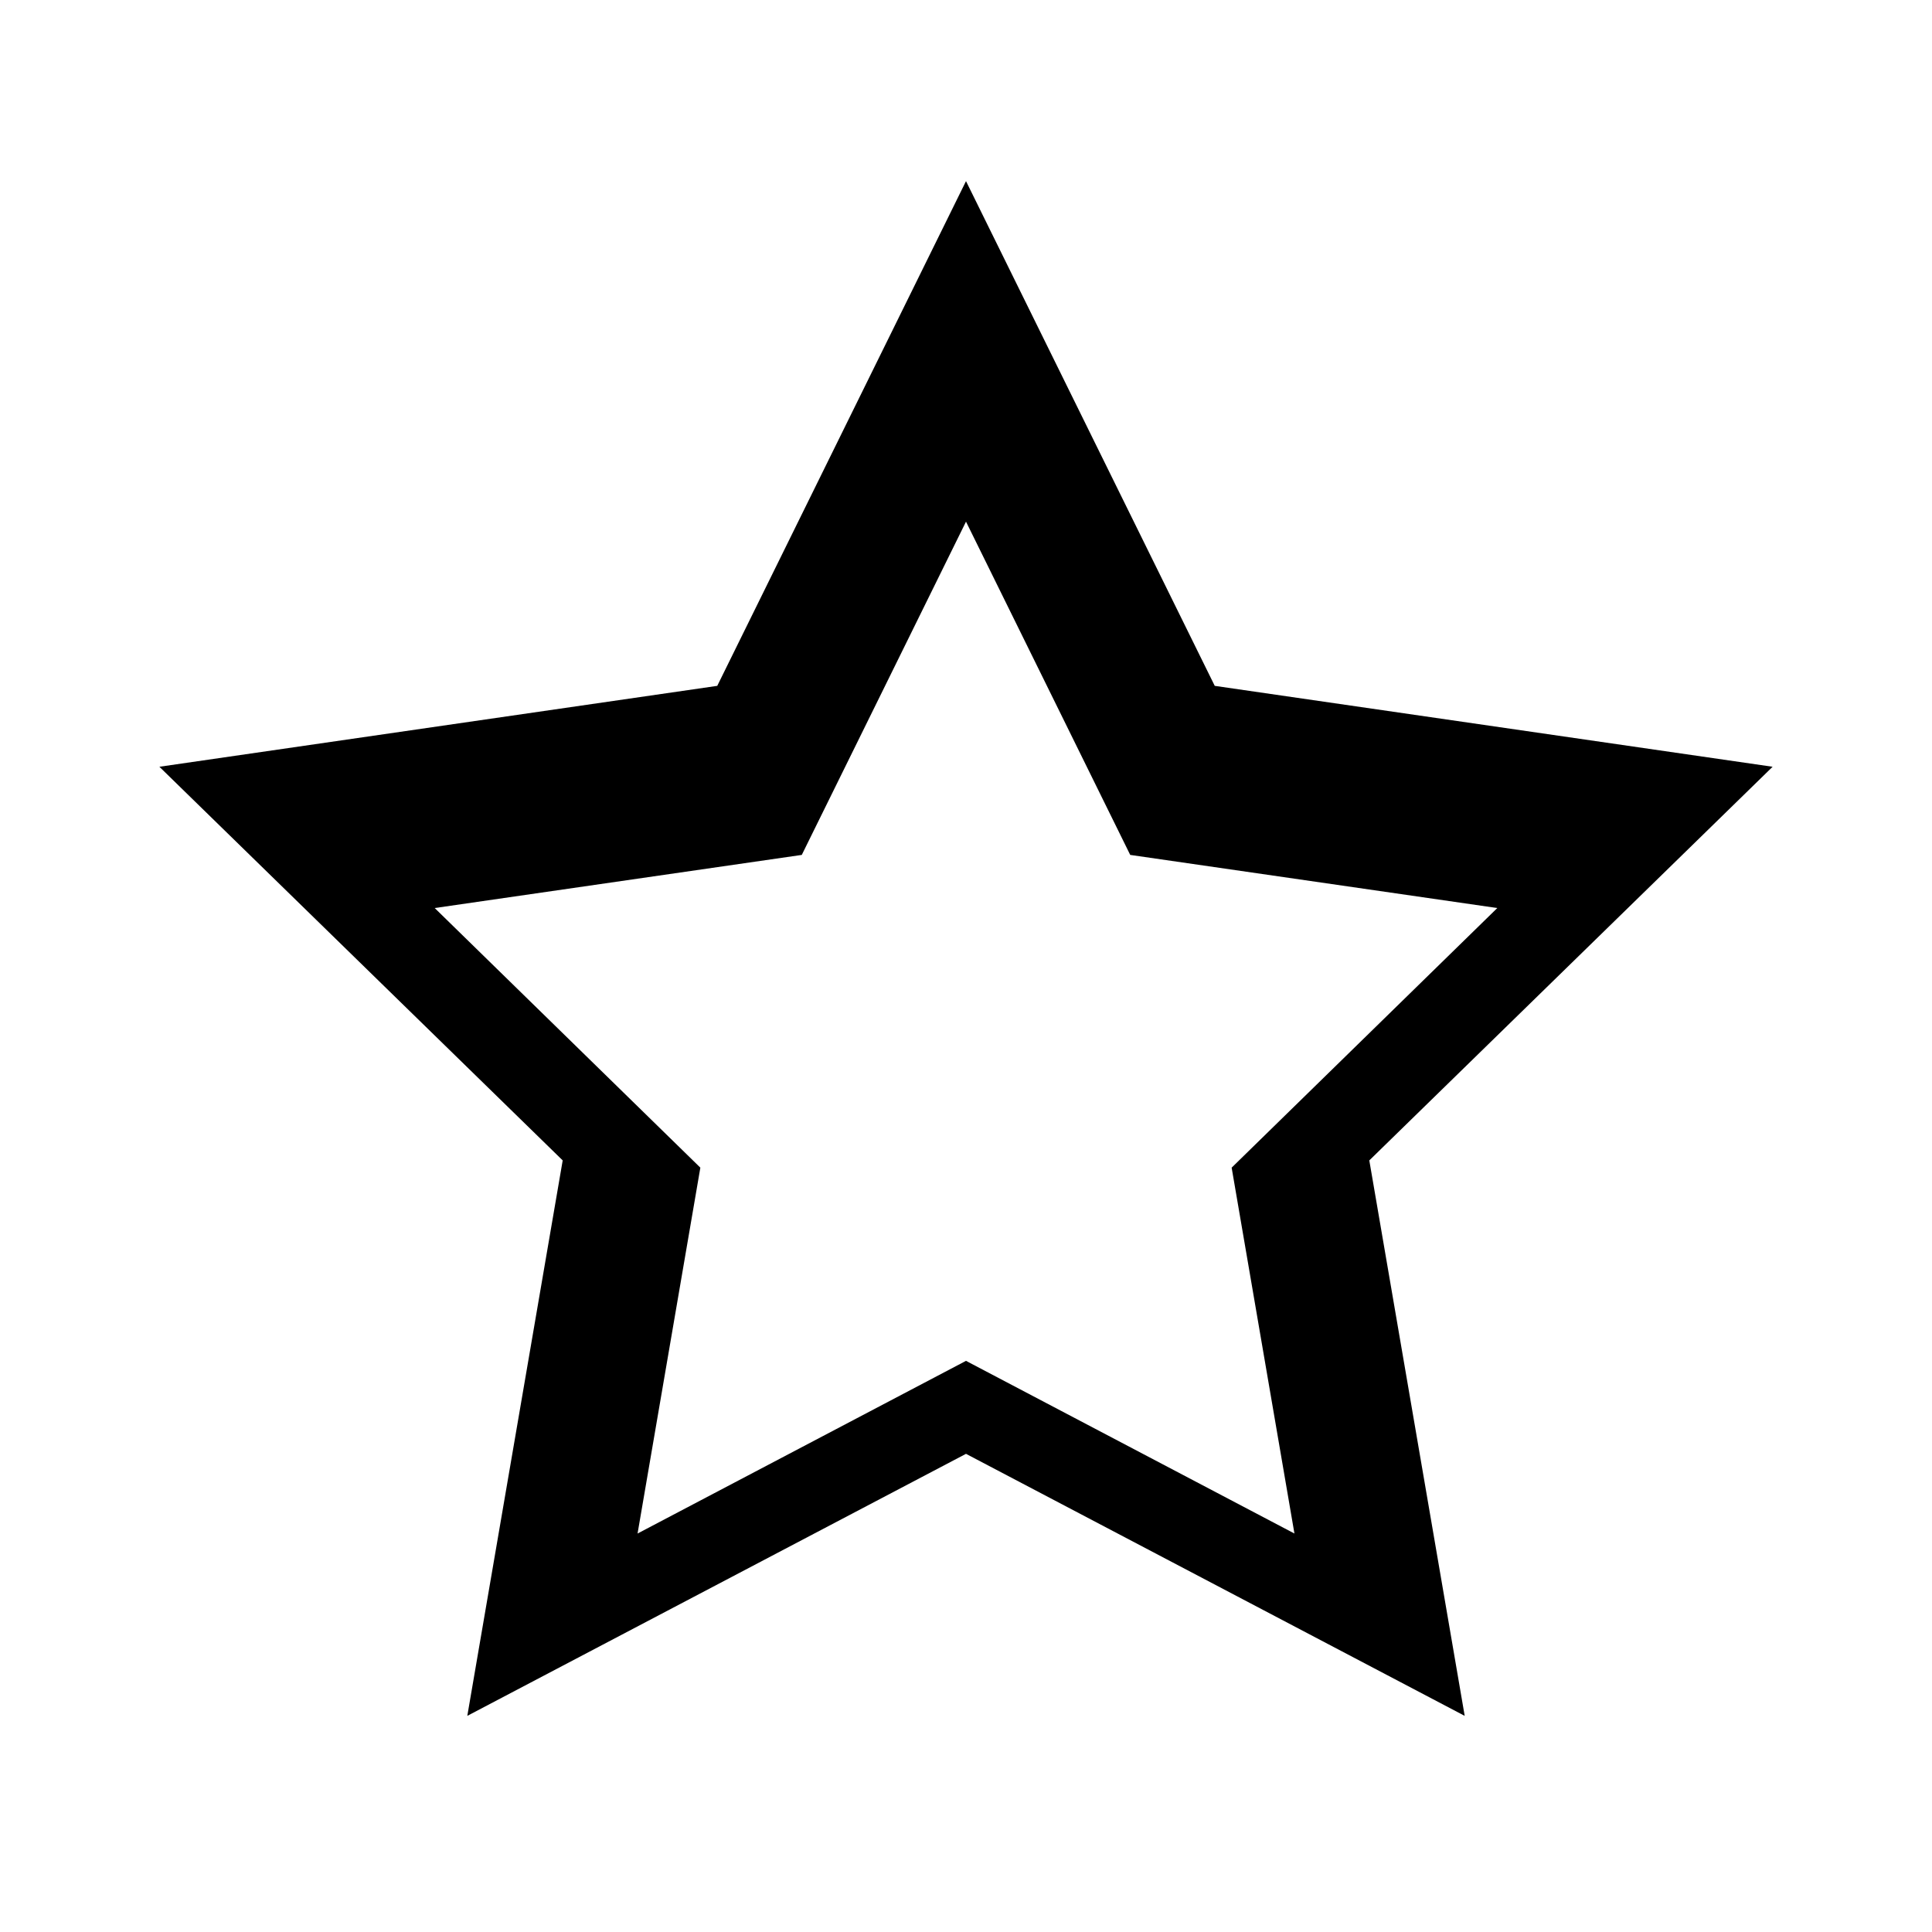
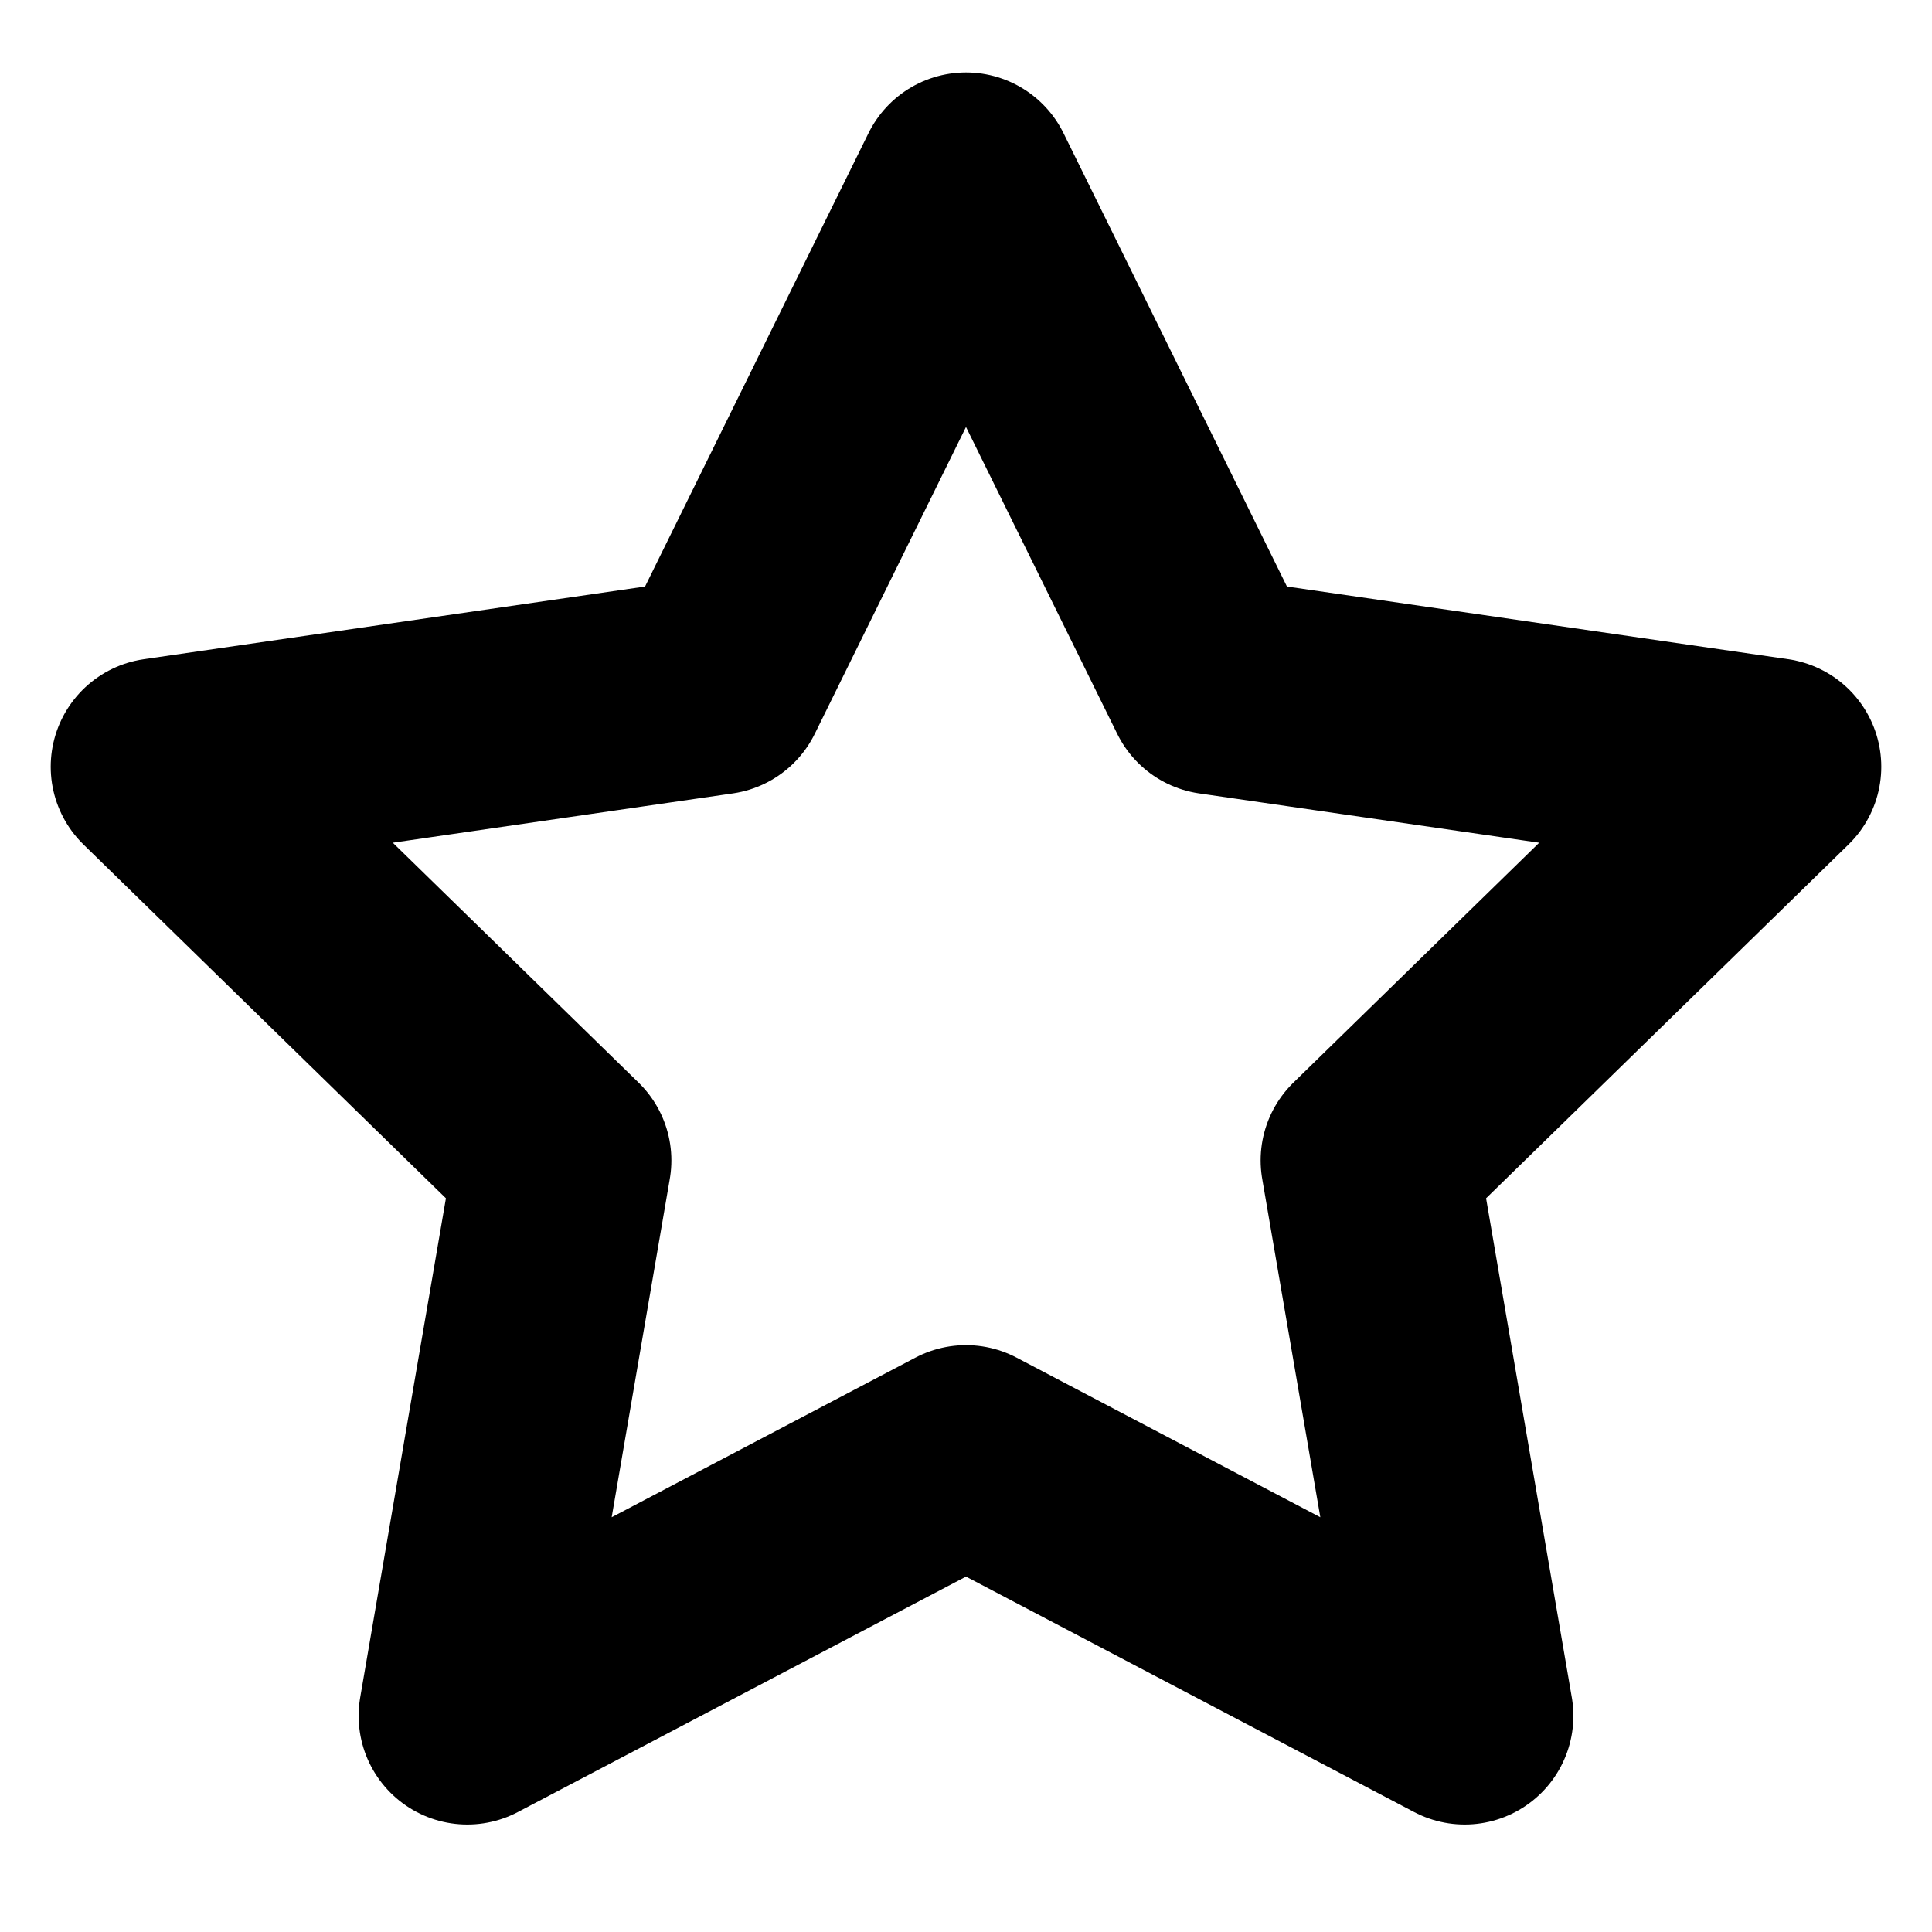
<svg xmlns="http://www.w3.org/2000/svg" width="16" height="16" viewBox="0 0 16 16">
-   <path fill="#000000" d="M8 1.5l2.06 4.18 4.62.67-3.34 3.26.79 4.6L8 12.04l-4.13 2.17.79-4.6-3.34-3.26 4.62-.67L8 1.5zm0 2.82L6.64 7.08l-3.04.44 2.2 2.15-.52 3.03L8 11.27l2.72 1.43-.52-3.03 2.2-2.15-3.04-.44L8 4.32z" />
+   <path fill="none" stroke="#000000" stroke-width="1.8" stroke-linecap="round" stroke-linejoin="round" d="M8 1.5l2.06 4.18 4.62.67-3.34 3.26.79 4.6L8 12.04l-4.13 2.17.79-4.6-3.34-3.26 4.62-.67L8 1.5z" />
</svg>
